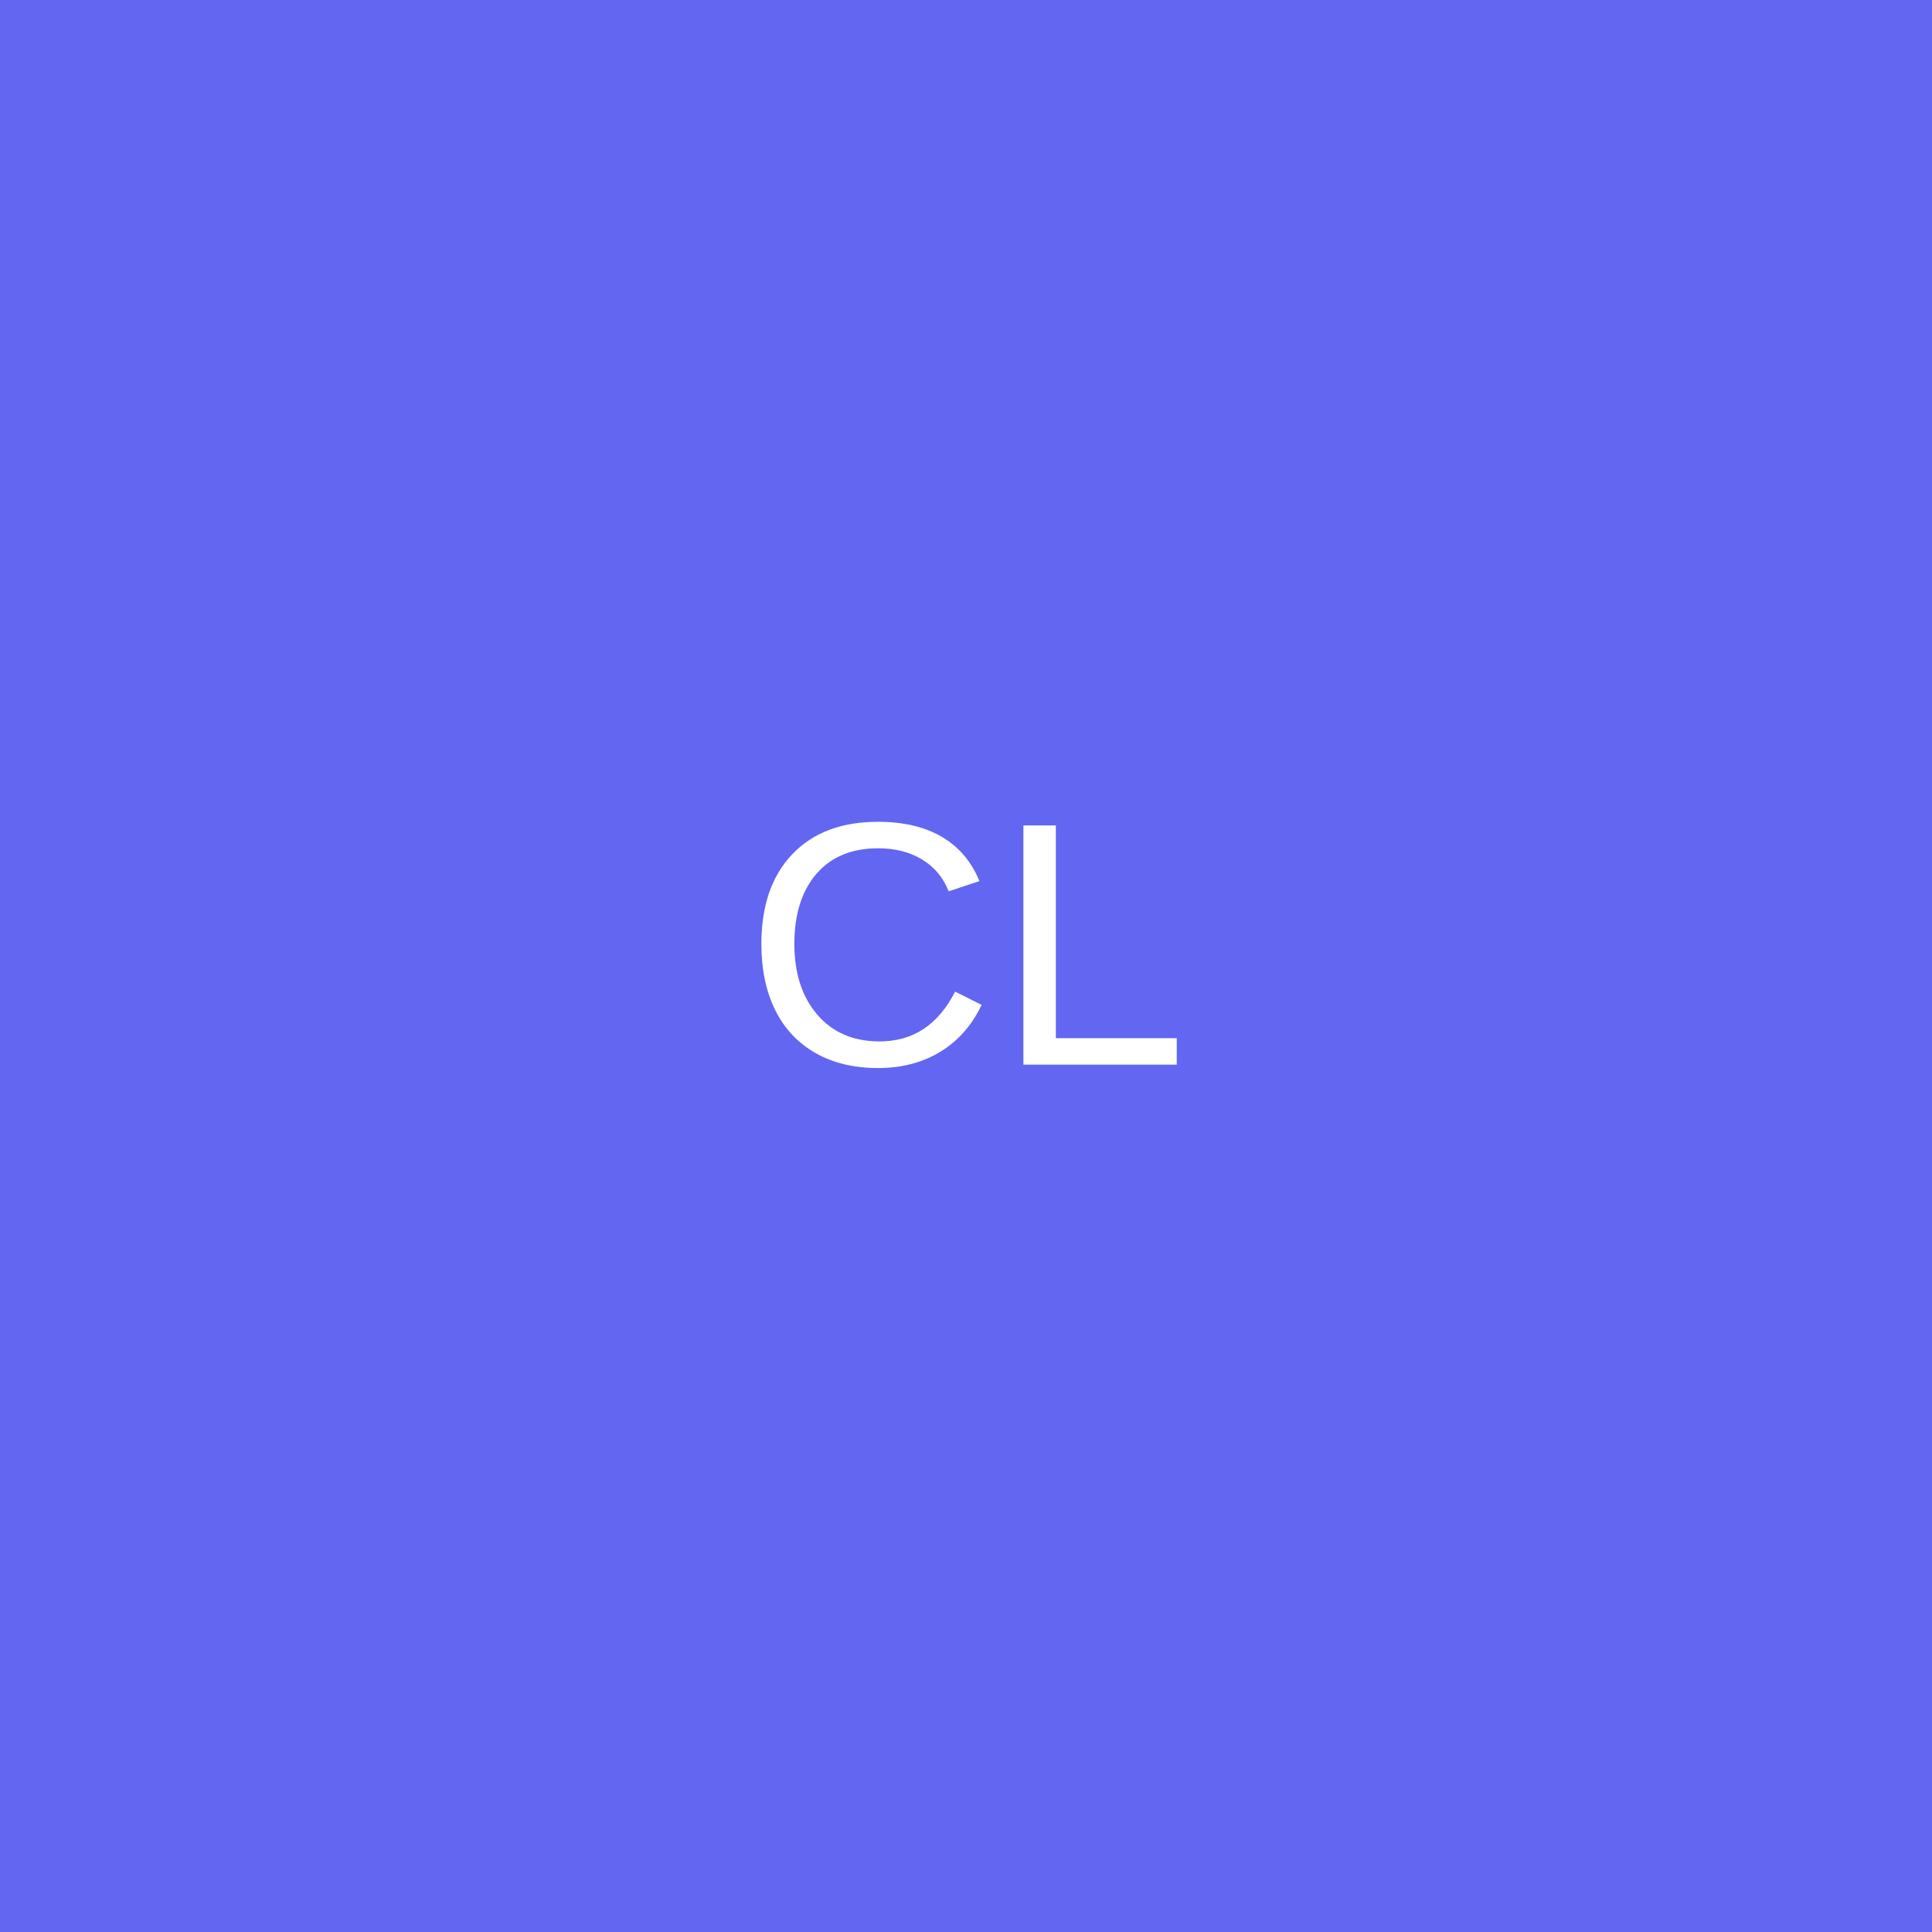
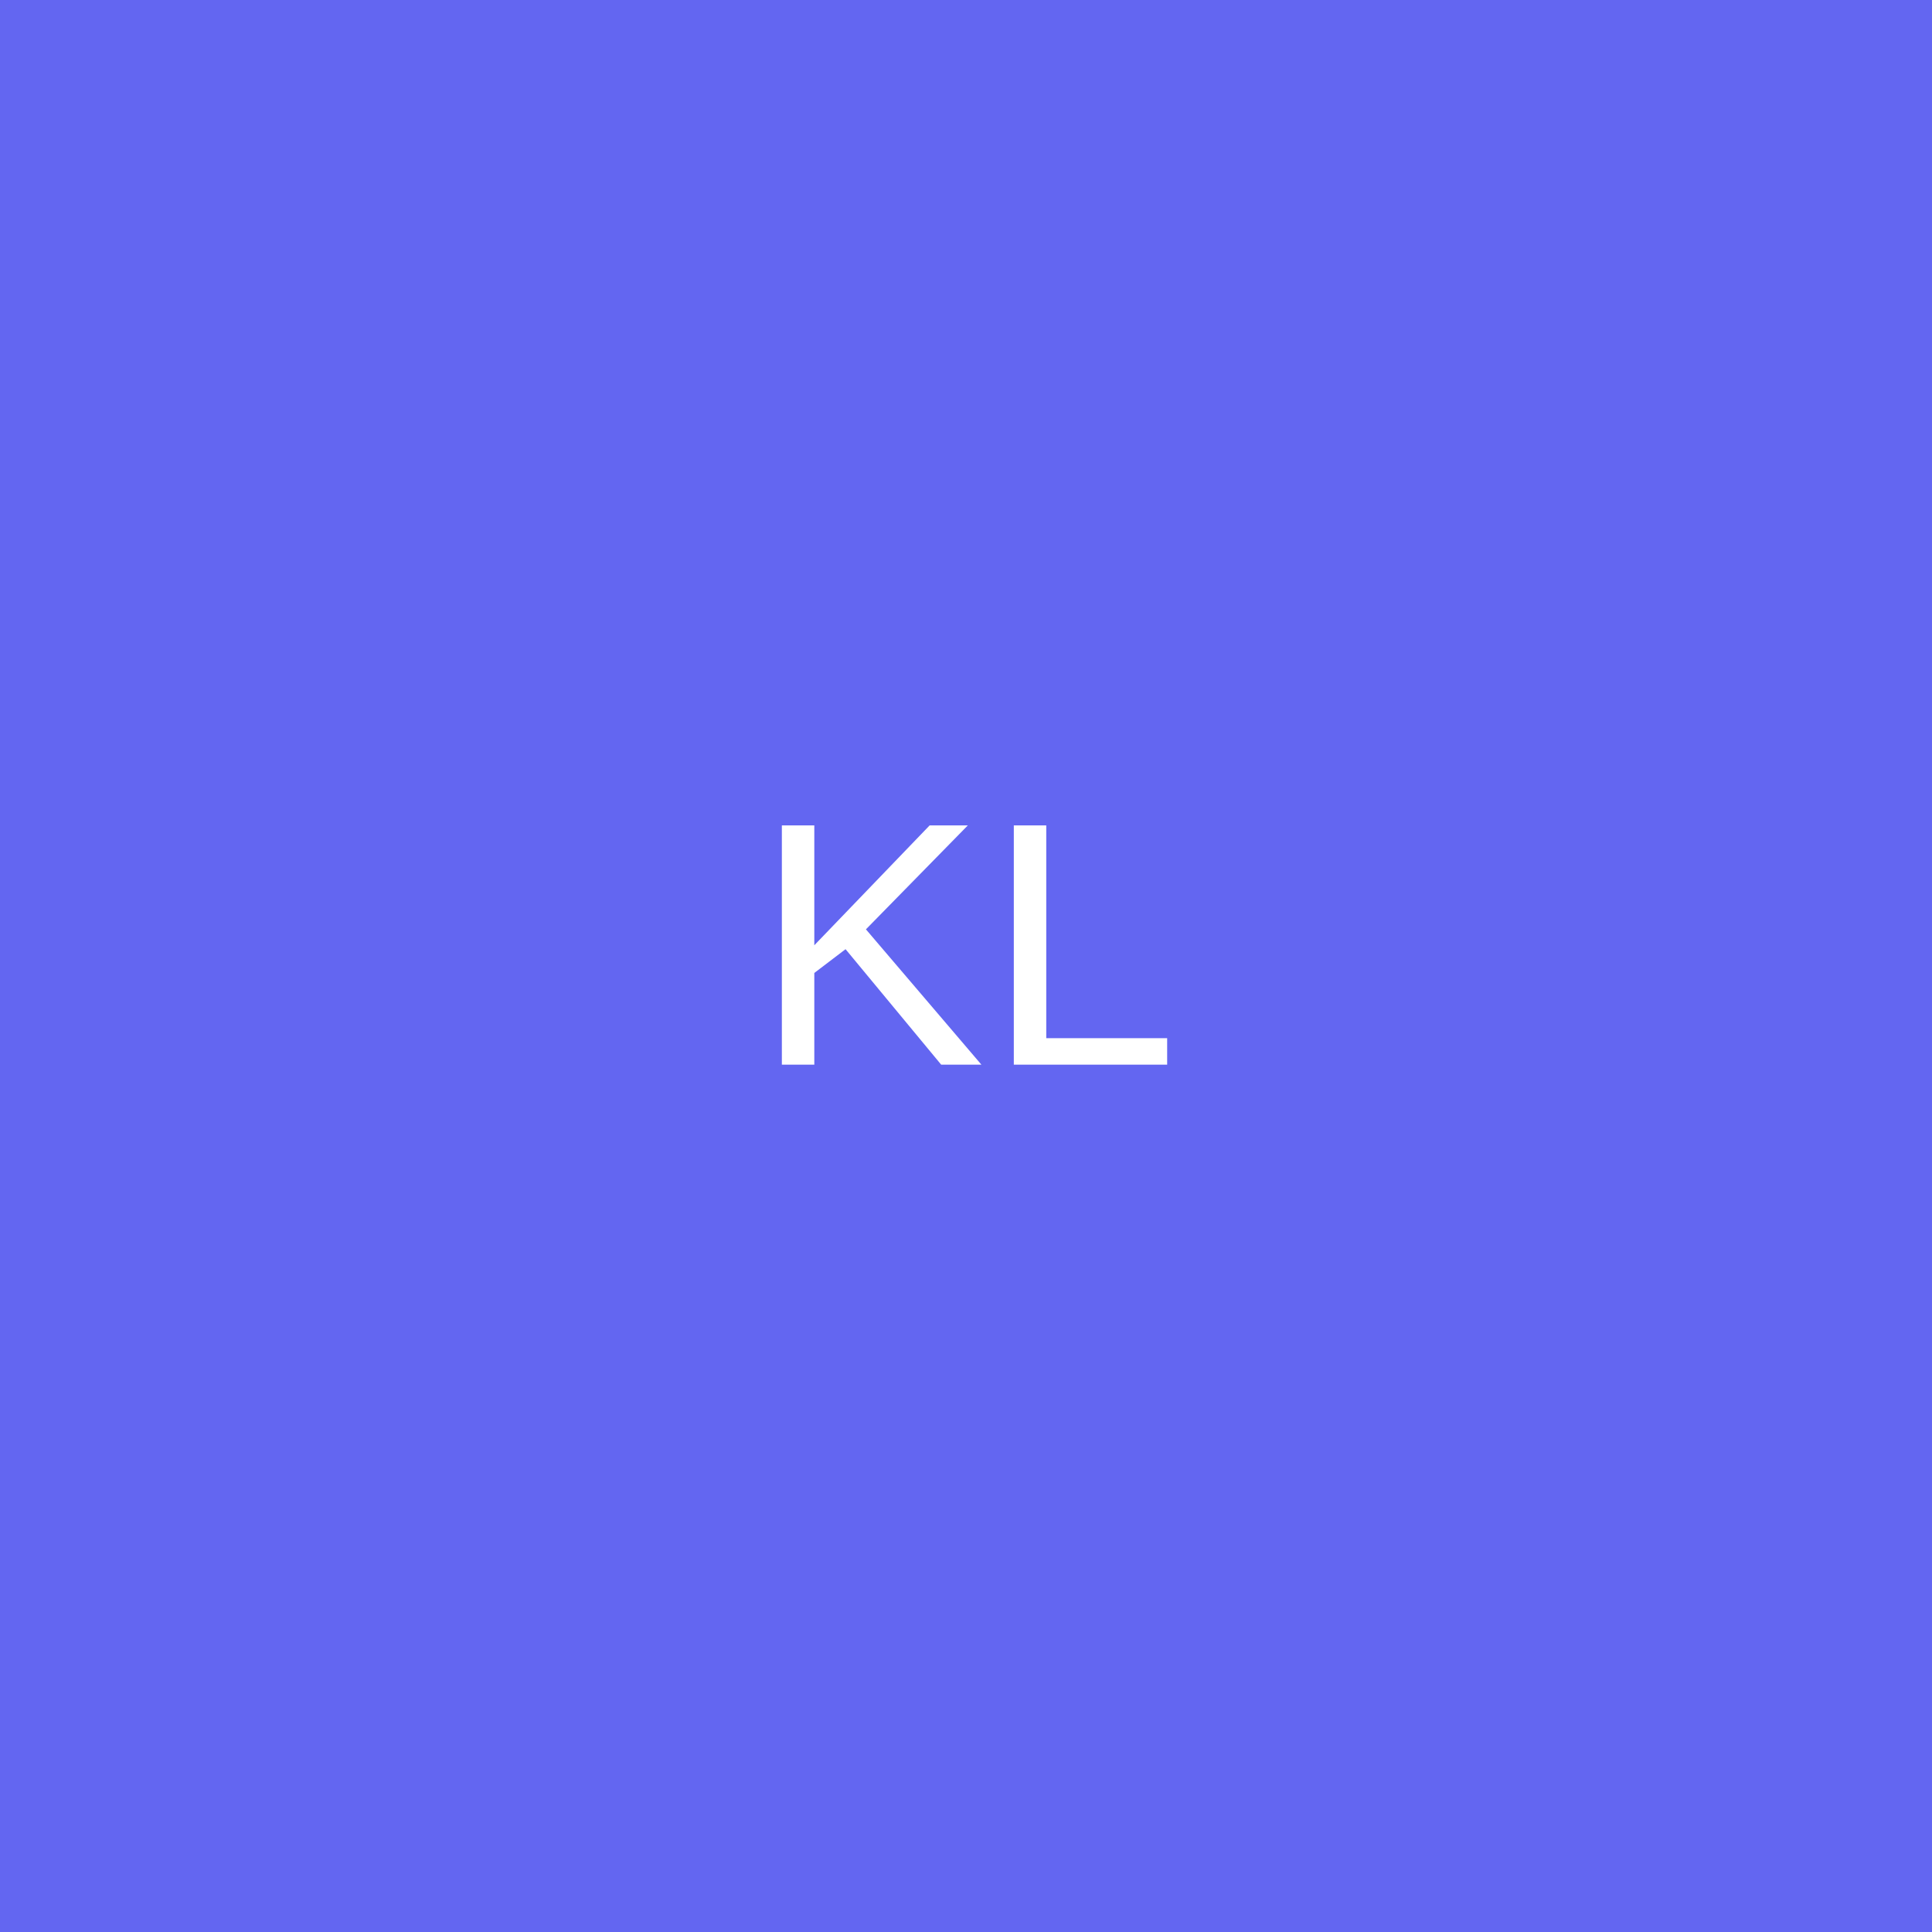
<svg xmlns="http://www.w3.org/2000/svg" width="400" height="400" viewBox="0 0 400 400">
  <rect width="100%" height="100%" fill="#6366f1" />
-   <text x="50%" y="50%" dominant-baseline="middle" text-anchor="middle" font-family="Arial, Helvetica, sans-serif" font-size="72" fill="#ffffff">CL</text>
+   <text x="50%" y="50%" dominant-baseline="middle" text-anchor="middle" font-family="Arial, Helvetica, sans-serif" font-size="72" fill="#ffffff">KL</text>
</svg>
